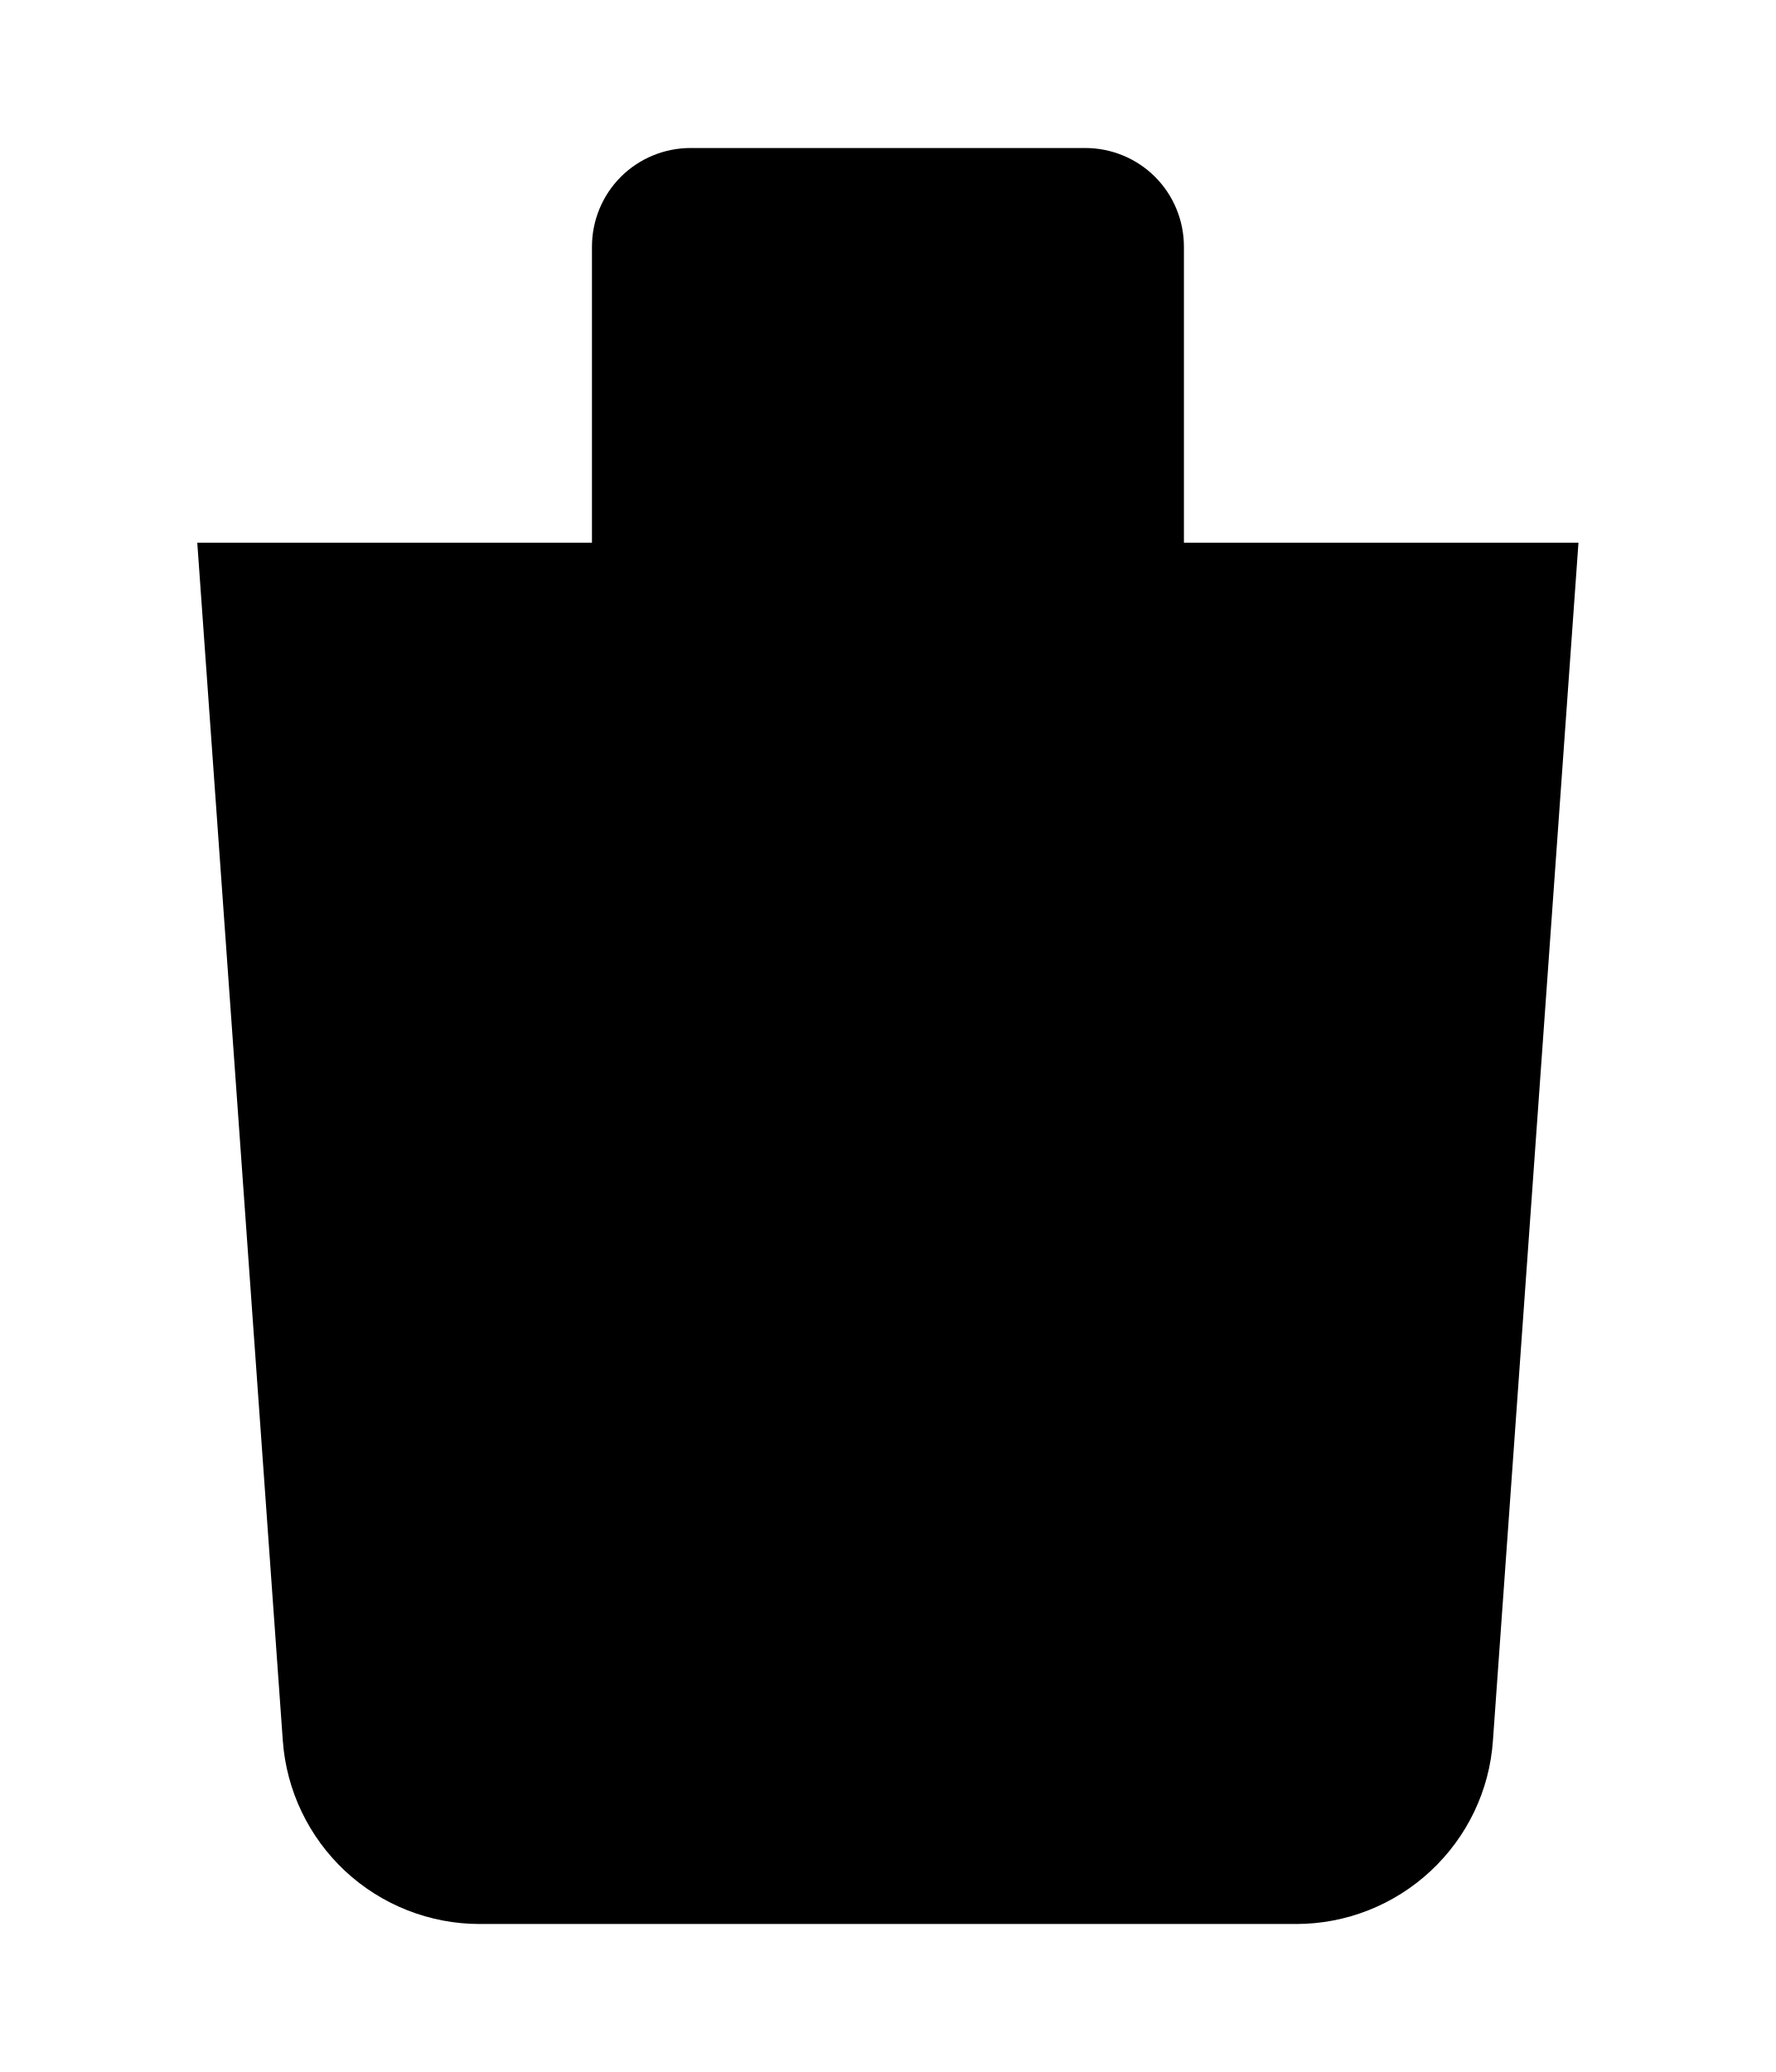
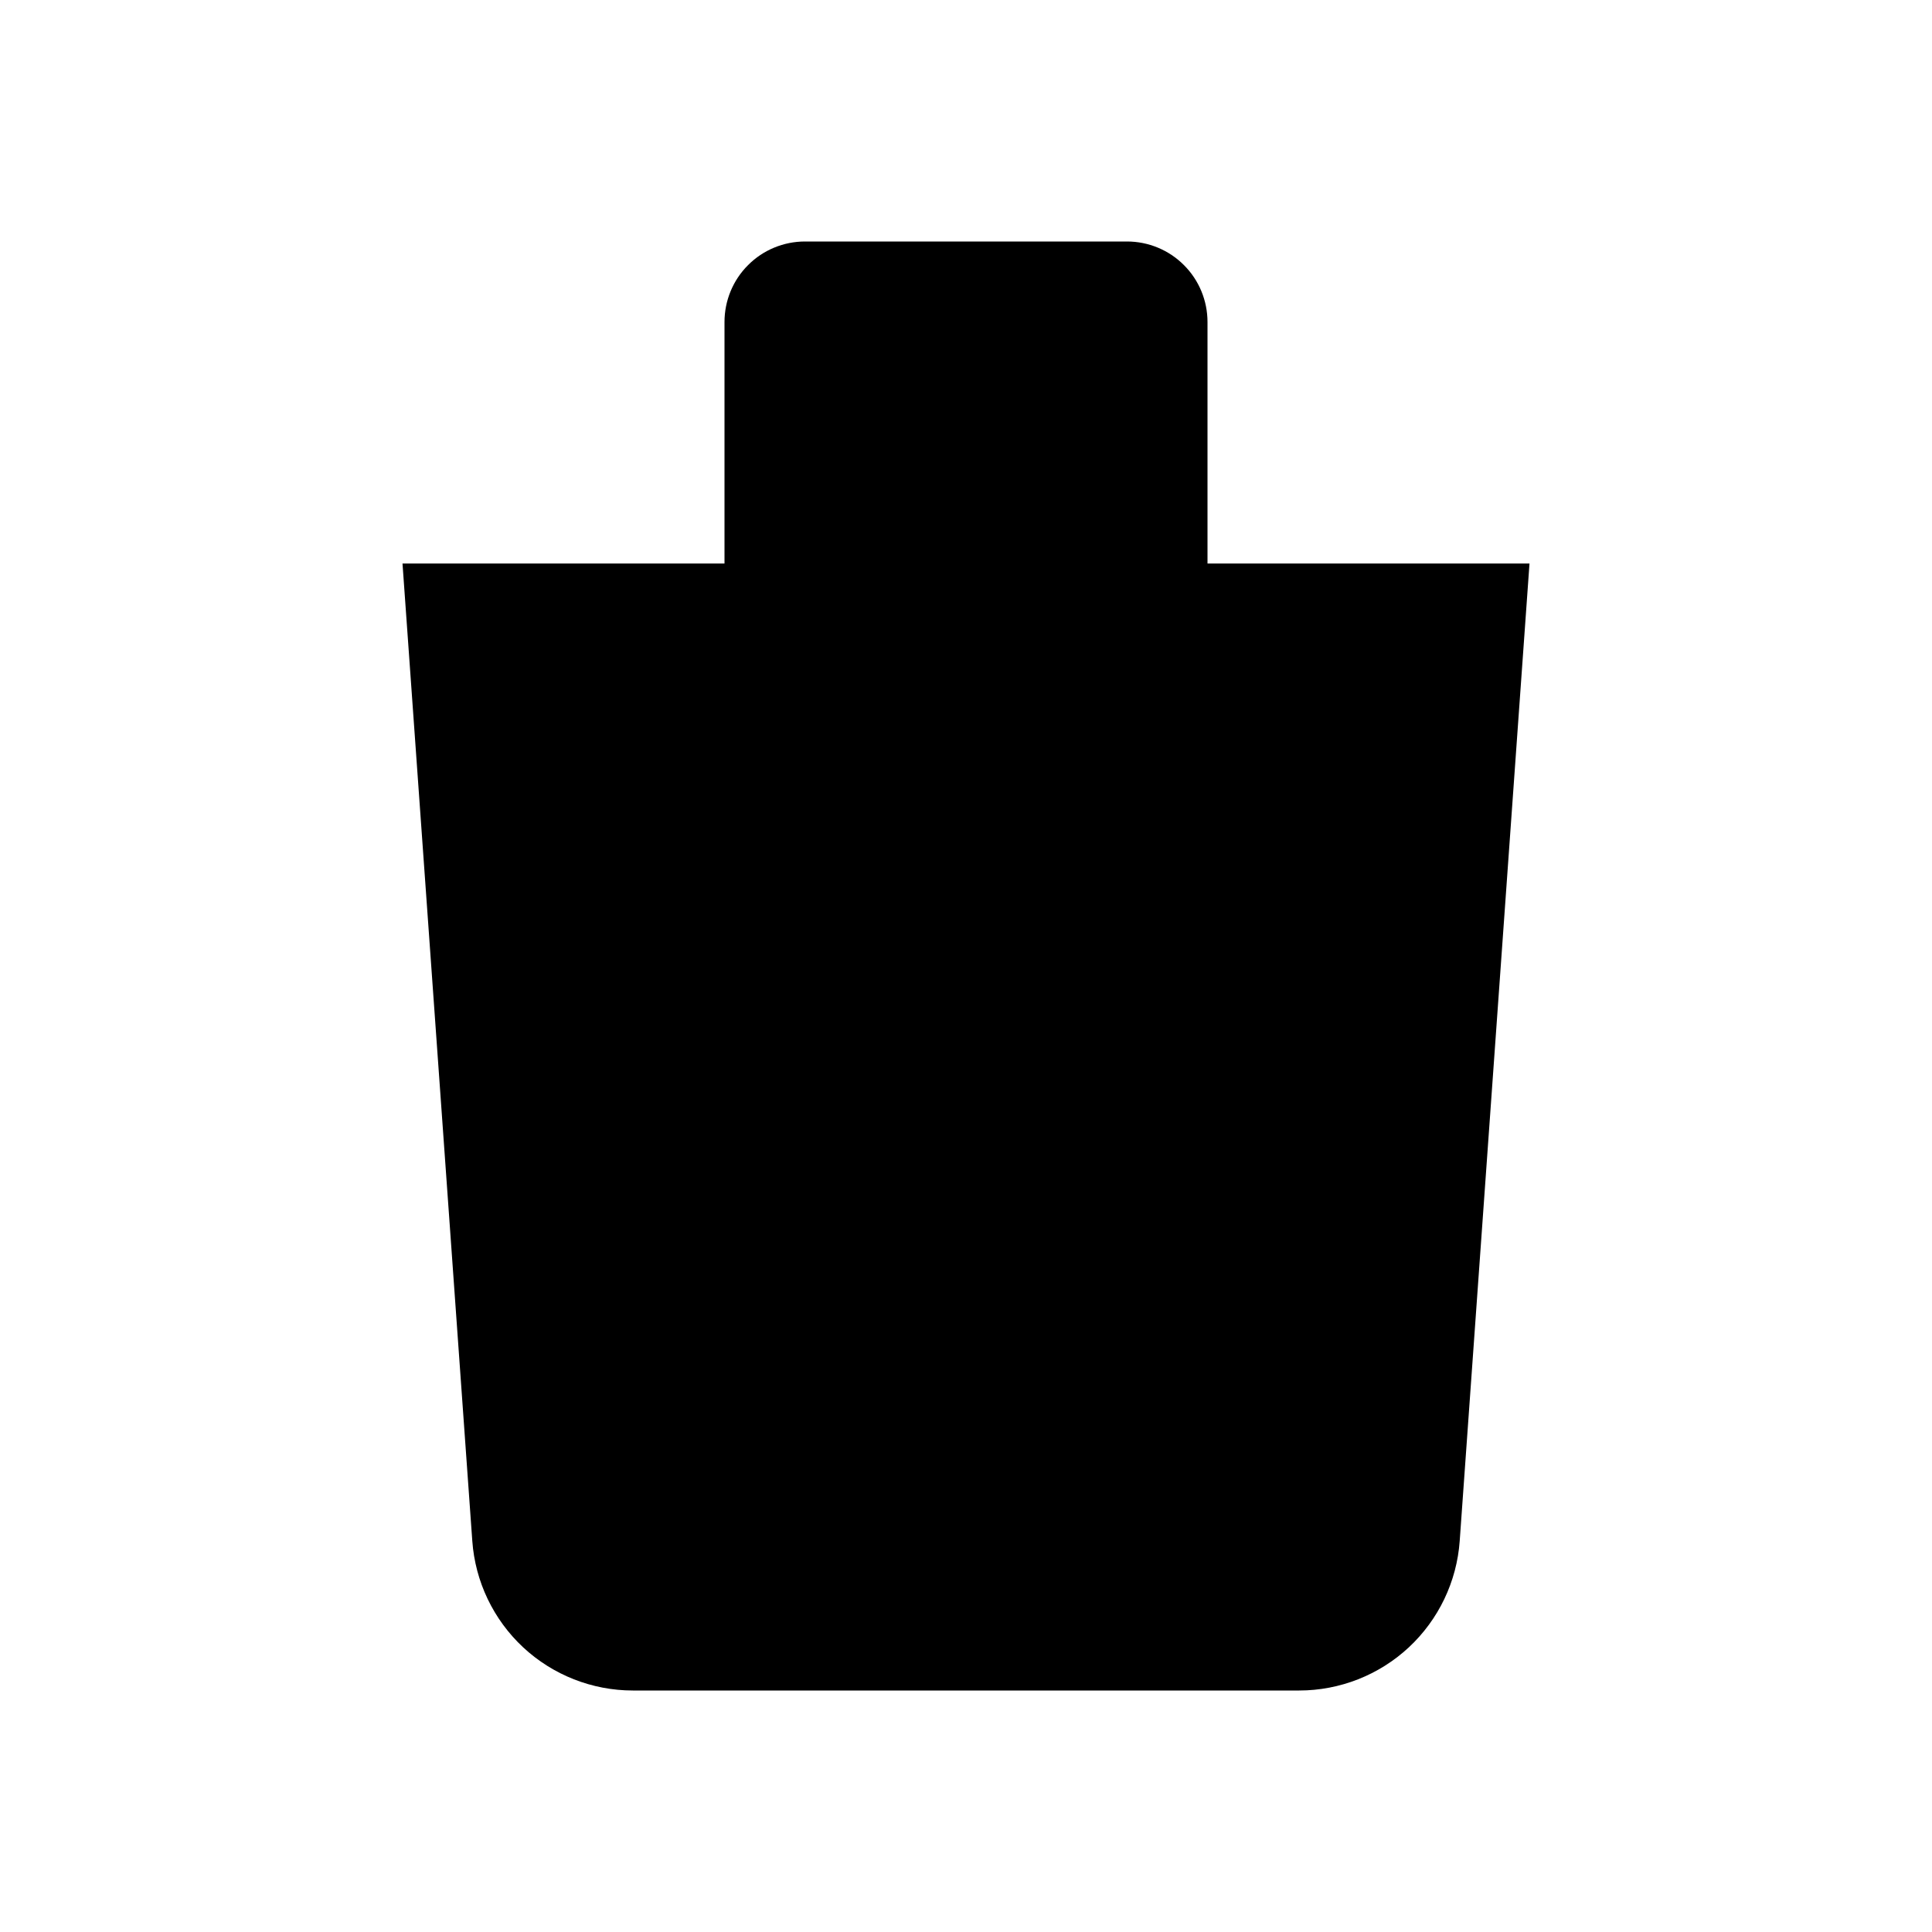
- <svg width="12" height="14">
-   <path class="i-str-white" d="M4.667 6.333V10.333M7.333 6.333V10.333M0.667 3.667H11.333M10.666 3.667L10.088 11.761C10.065 12.098 9.914 12.412 9.667 12.642C9.42 12.872 9.096 13 8.758 13H3.241C2.904 13 2.579 12.872 2.332 12.642C2.086 12.412 1.935 12.098 1.911 11.761L1.333 3.667H10.666ZM8 3.667V1.667C8 1.49 7.93 1.32 7.805 1.195C7.68 1.07 7.51 1 7.333 1H4.667C4.49 1 4.32 1.07 4.195 1.195C4.07 1.32 4 1.49 4 1.667V3.667H8Z" stroke-linecap="round" stroke-linejoin="round" />
+ <svg width="24" height="24" viewBox="0 0 24 24">
+   <path class="i-str-white" d="M10 11V17M14 11V17M4 7H20M19 7L18.133 19.142C18.097 19.647 17.871 20.119 17.501 20.464C17.131 20.808 16.644 21 16.138 21H7.862C7.356 21 6.869 20.808 6.499 20.464C6.129 20.119 5.903 19.647 5.867 19.142L5 7H19ZM15 7V4C15 3.735 14.895 3.48 14.707 3.293C14.52 3.105 14.265 3 14 3H10C9.735 3 9.48 3.105 9.293 3.293C9.105 3.48 9 3.735 9 4V7H15Z" stroke-linecap="round" stroke-linejoin="round" />
</svg>
